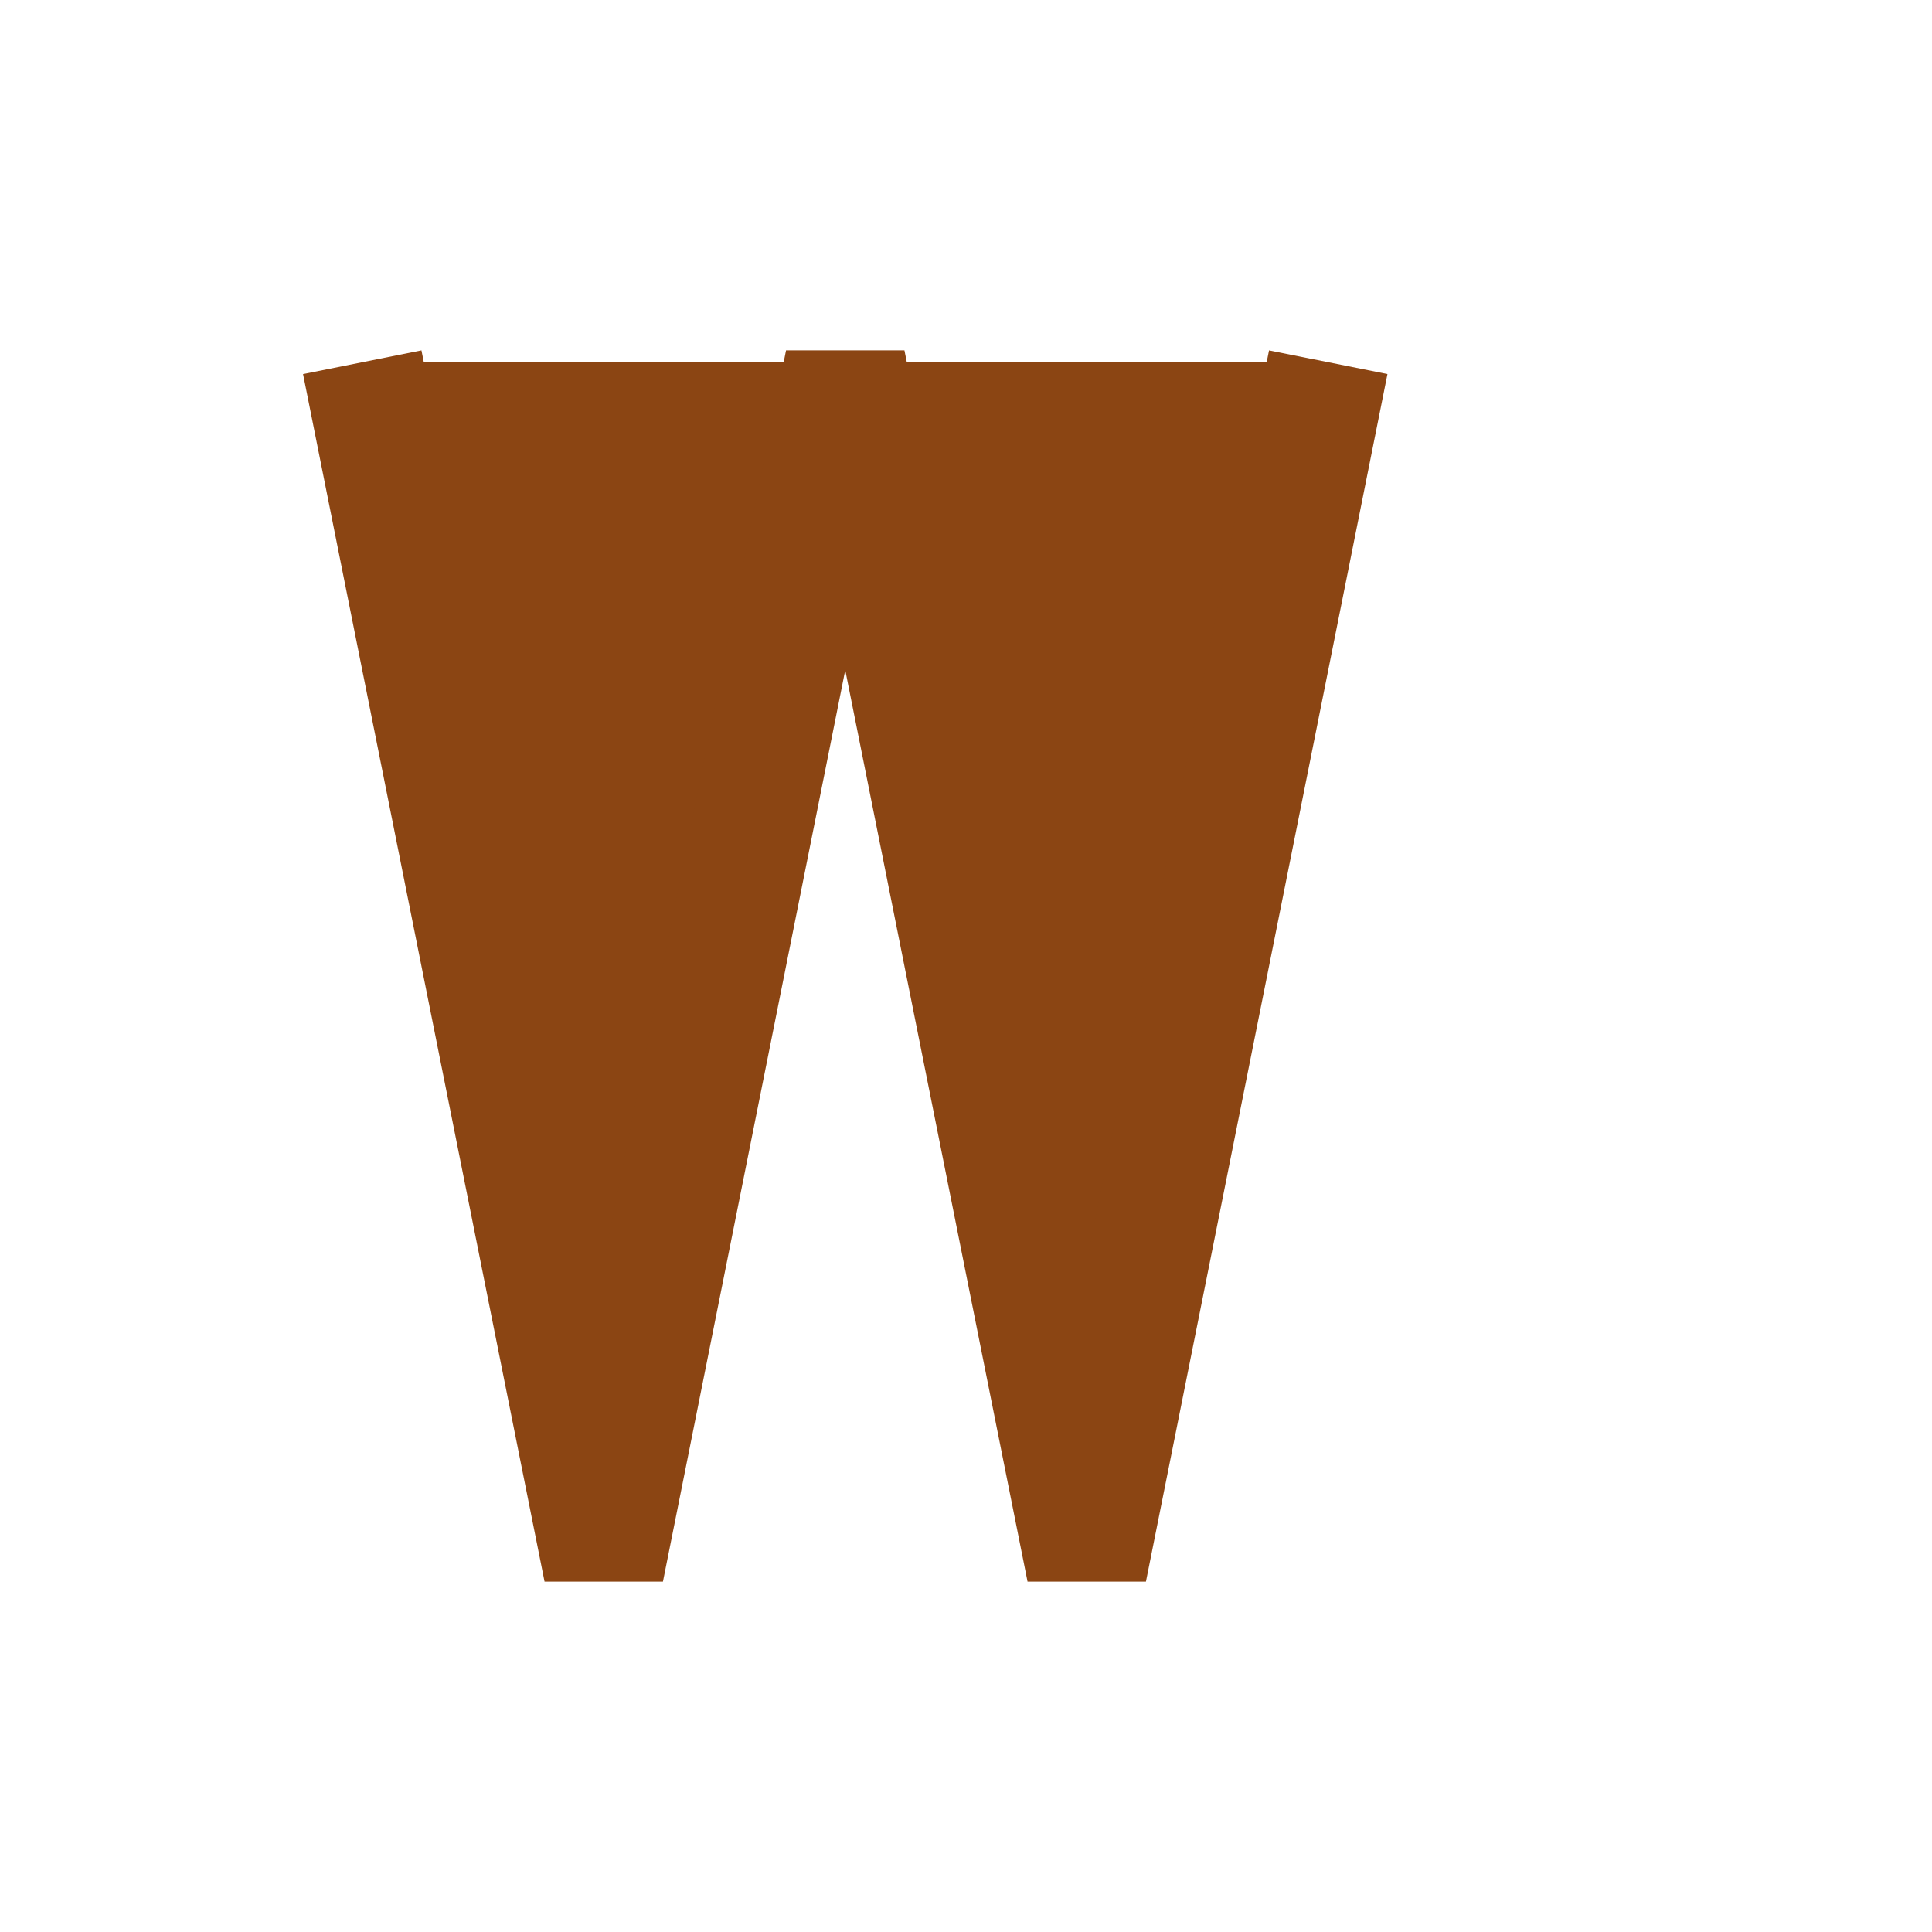
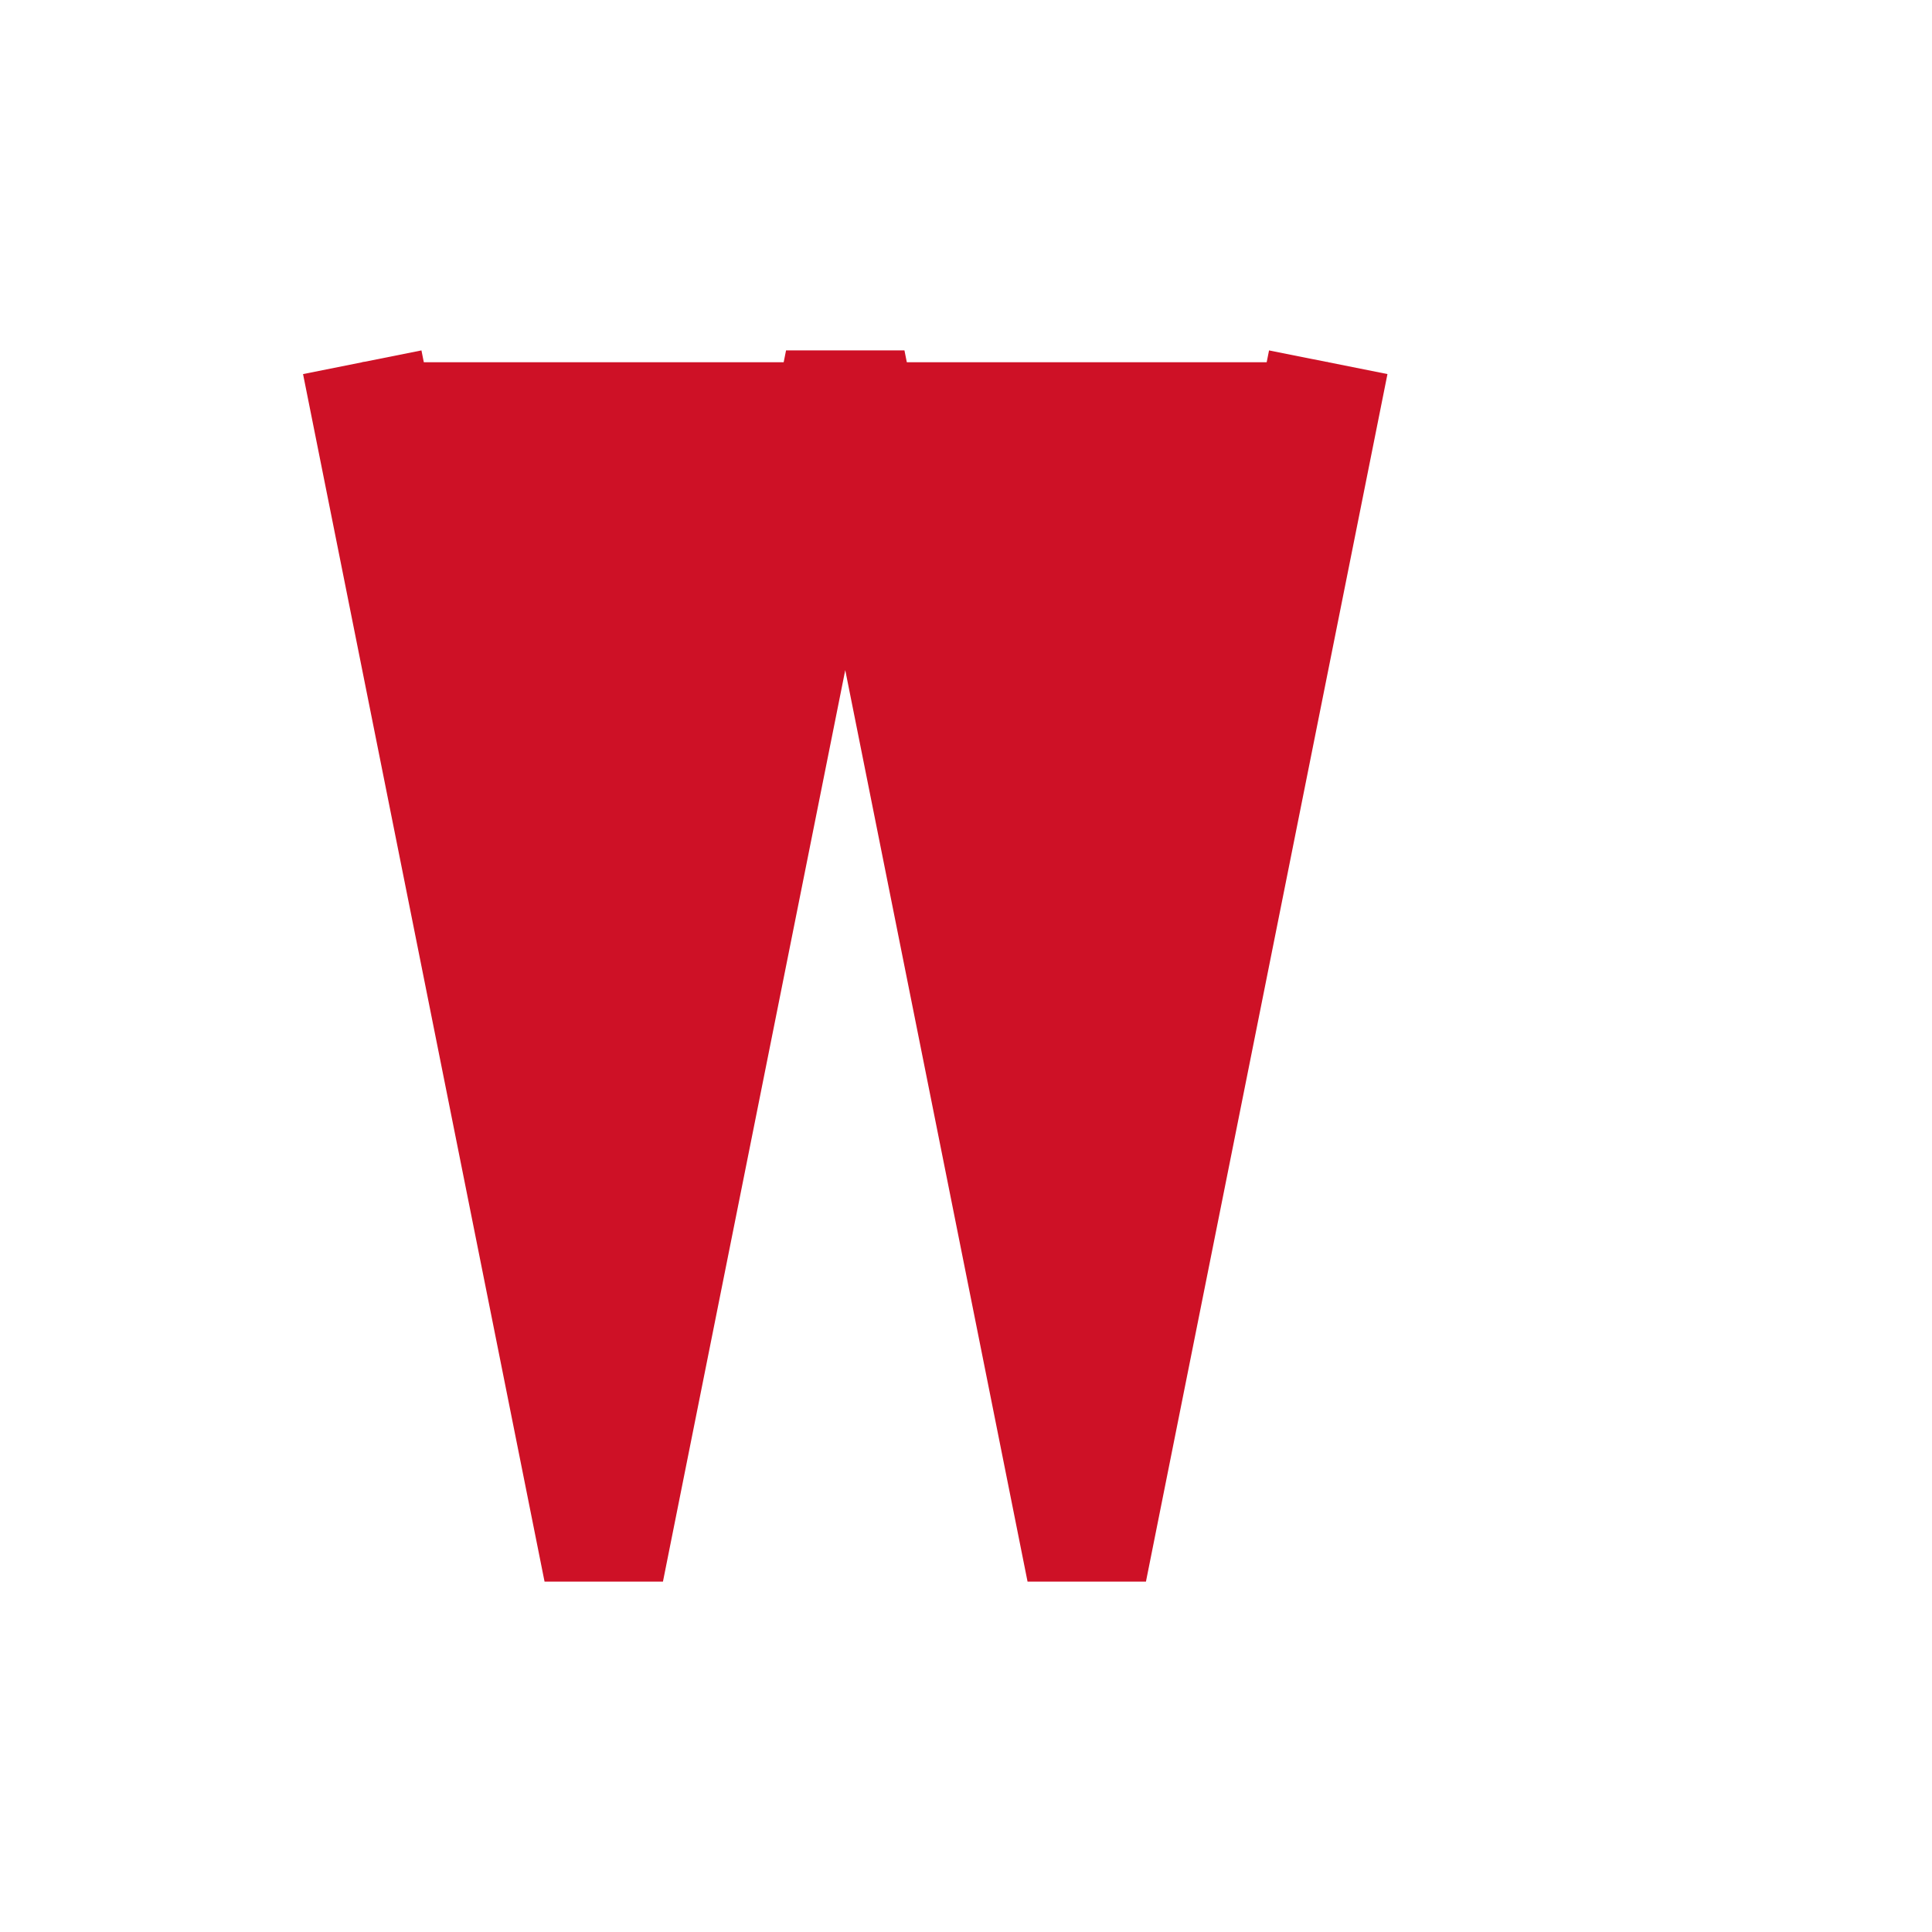
<svg xmlns="http://www.w3.org/2000/svg" width="32" height="32" viewBox="0 0 32 32">
  <style>
-     .logo-symbol { fill: #8B4513; }
+     .logo-symbol { fill: #CE1126; }
  </style>
  <g>
-     <path class="logo-symbol" d="M6 6 L10 26 L14 6 L18 26 L22 6" stroke="#8B4513" stroke-width="2" fill="none" />
+     <path class="logo-symbol" d="M6 6 L10 26 L14 6 L18 26 L22 6" stroke="#CE1126" stroke-width="2" fill="none" />
  </g>
</svg>
